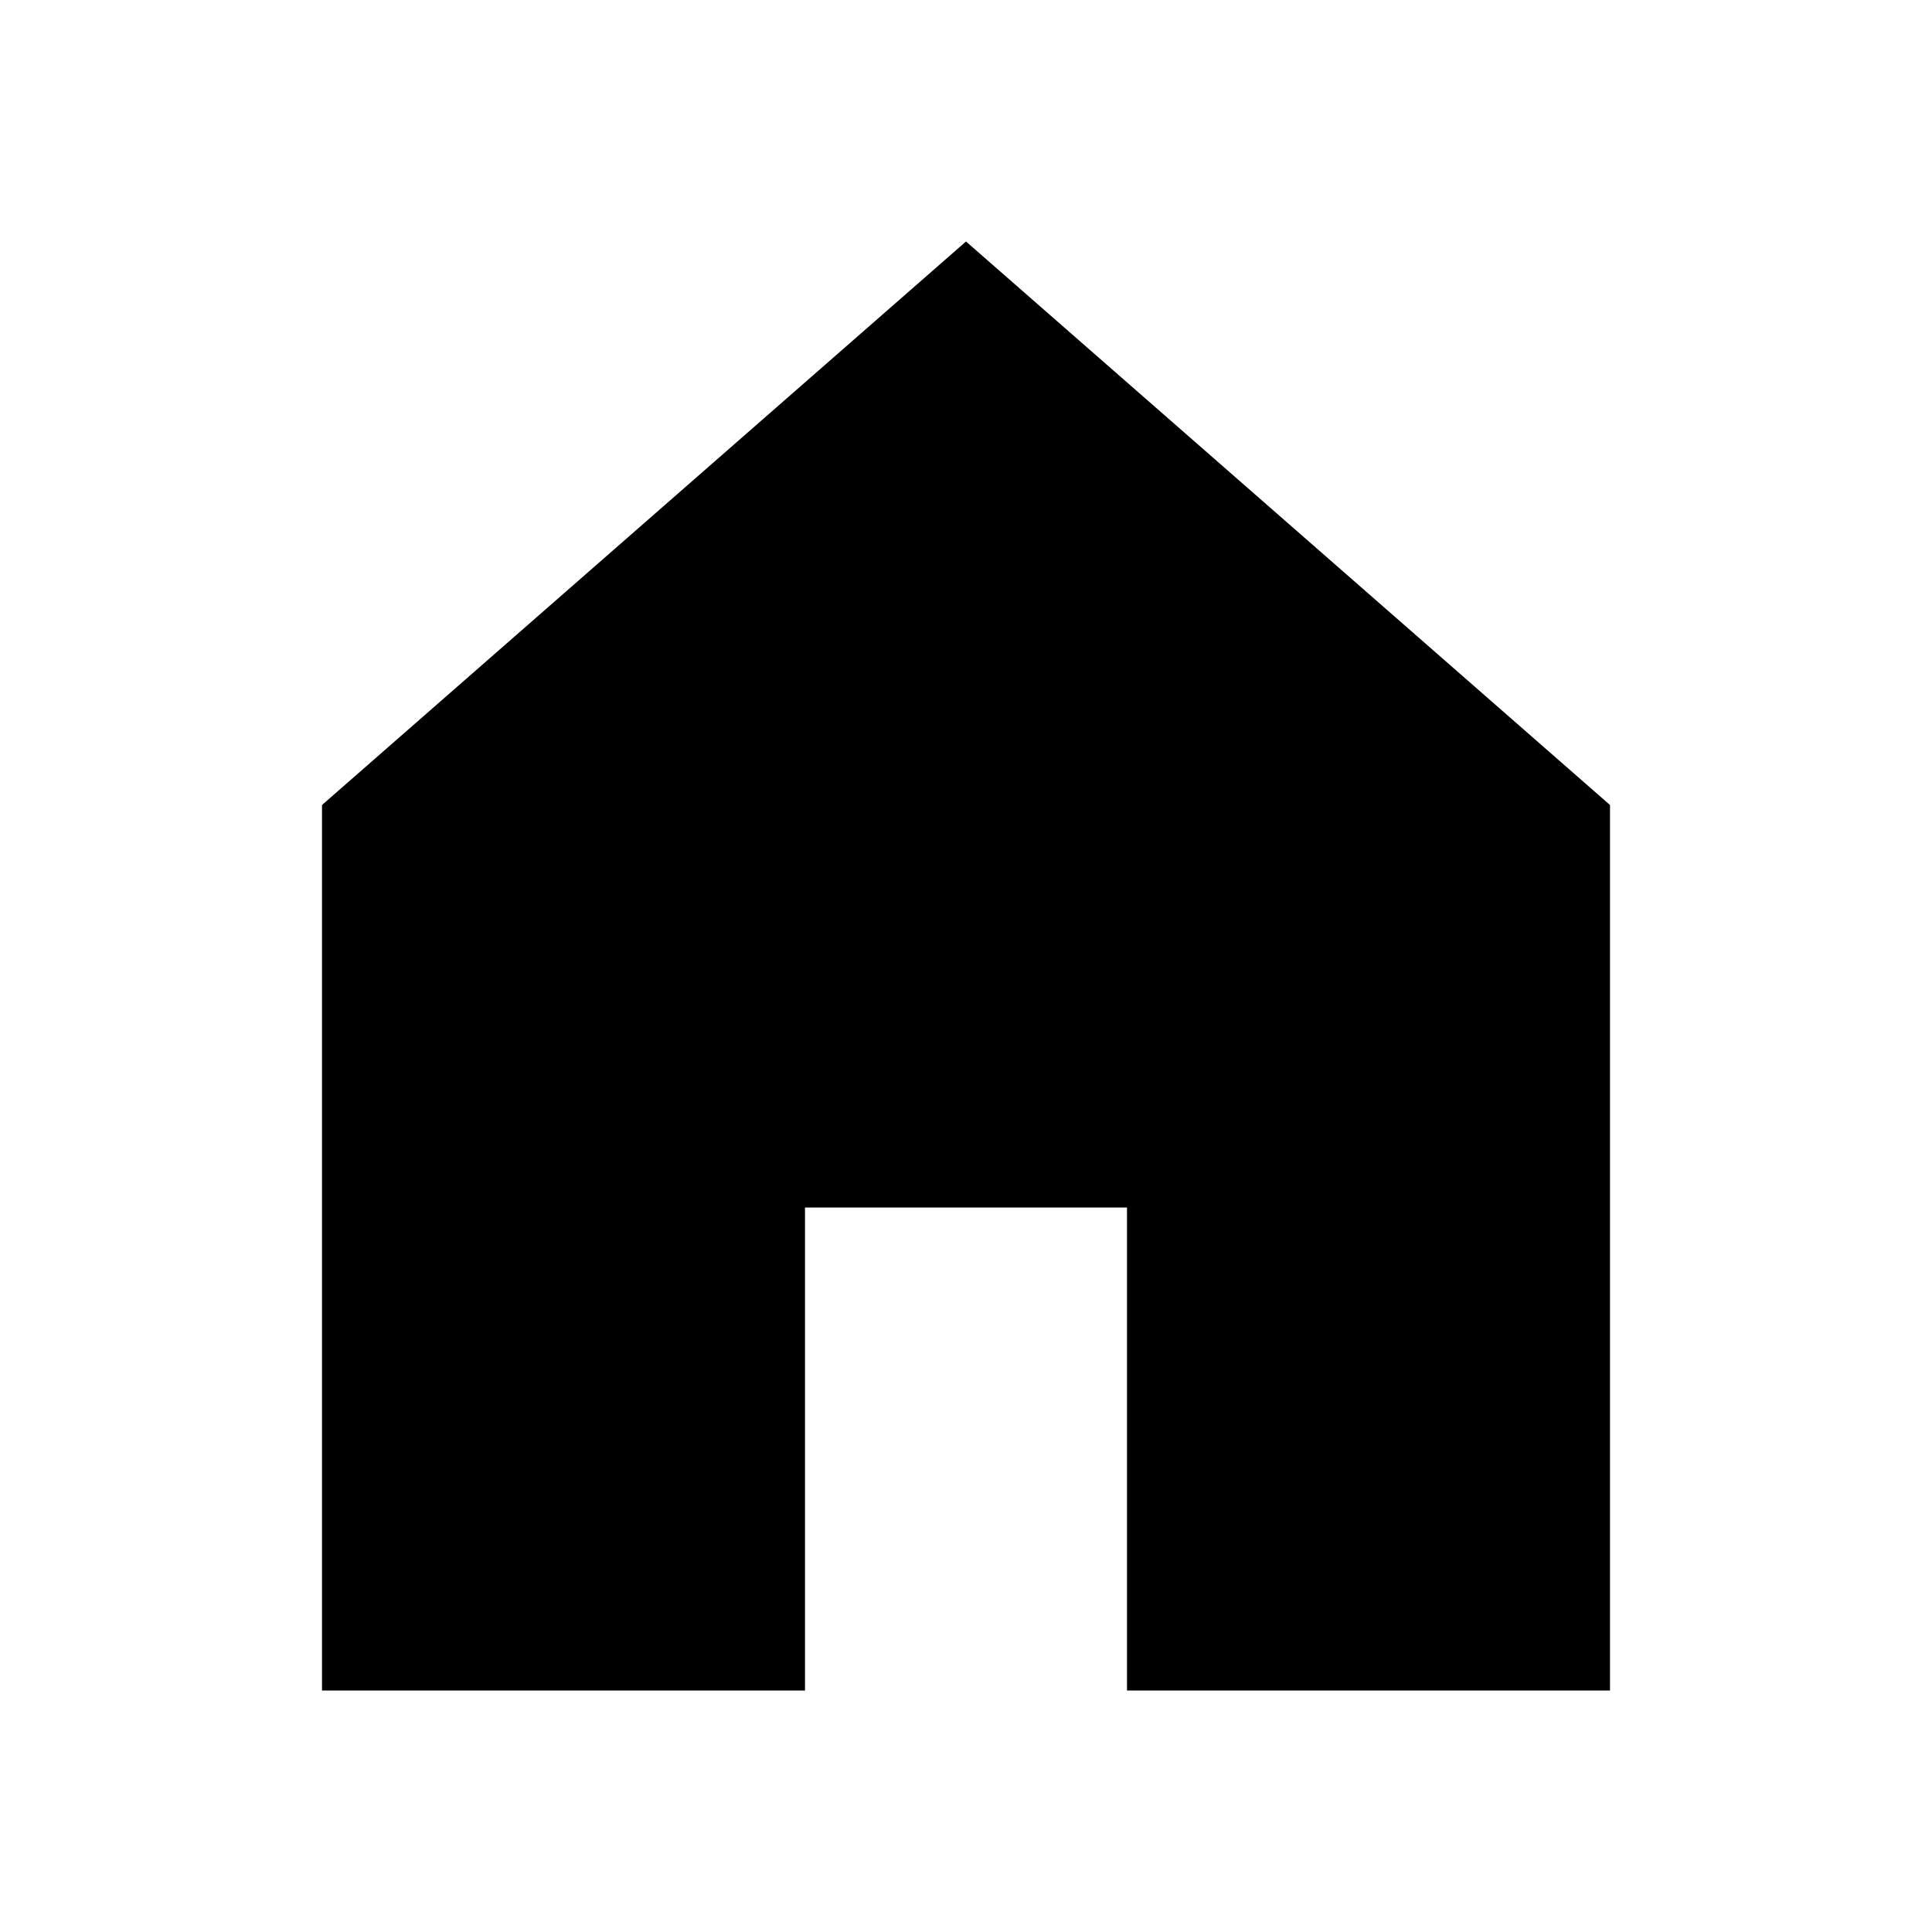
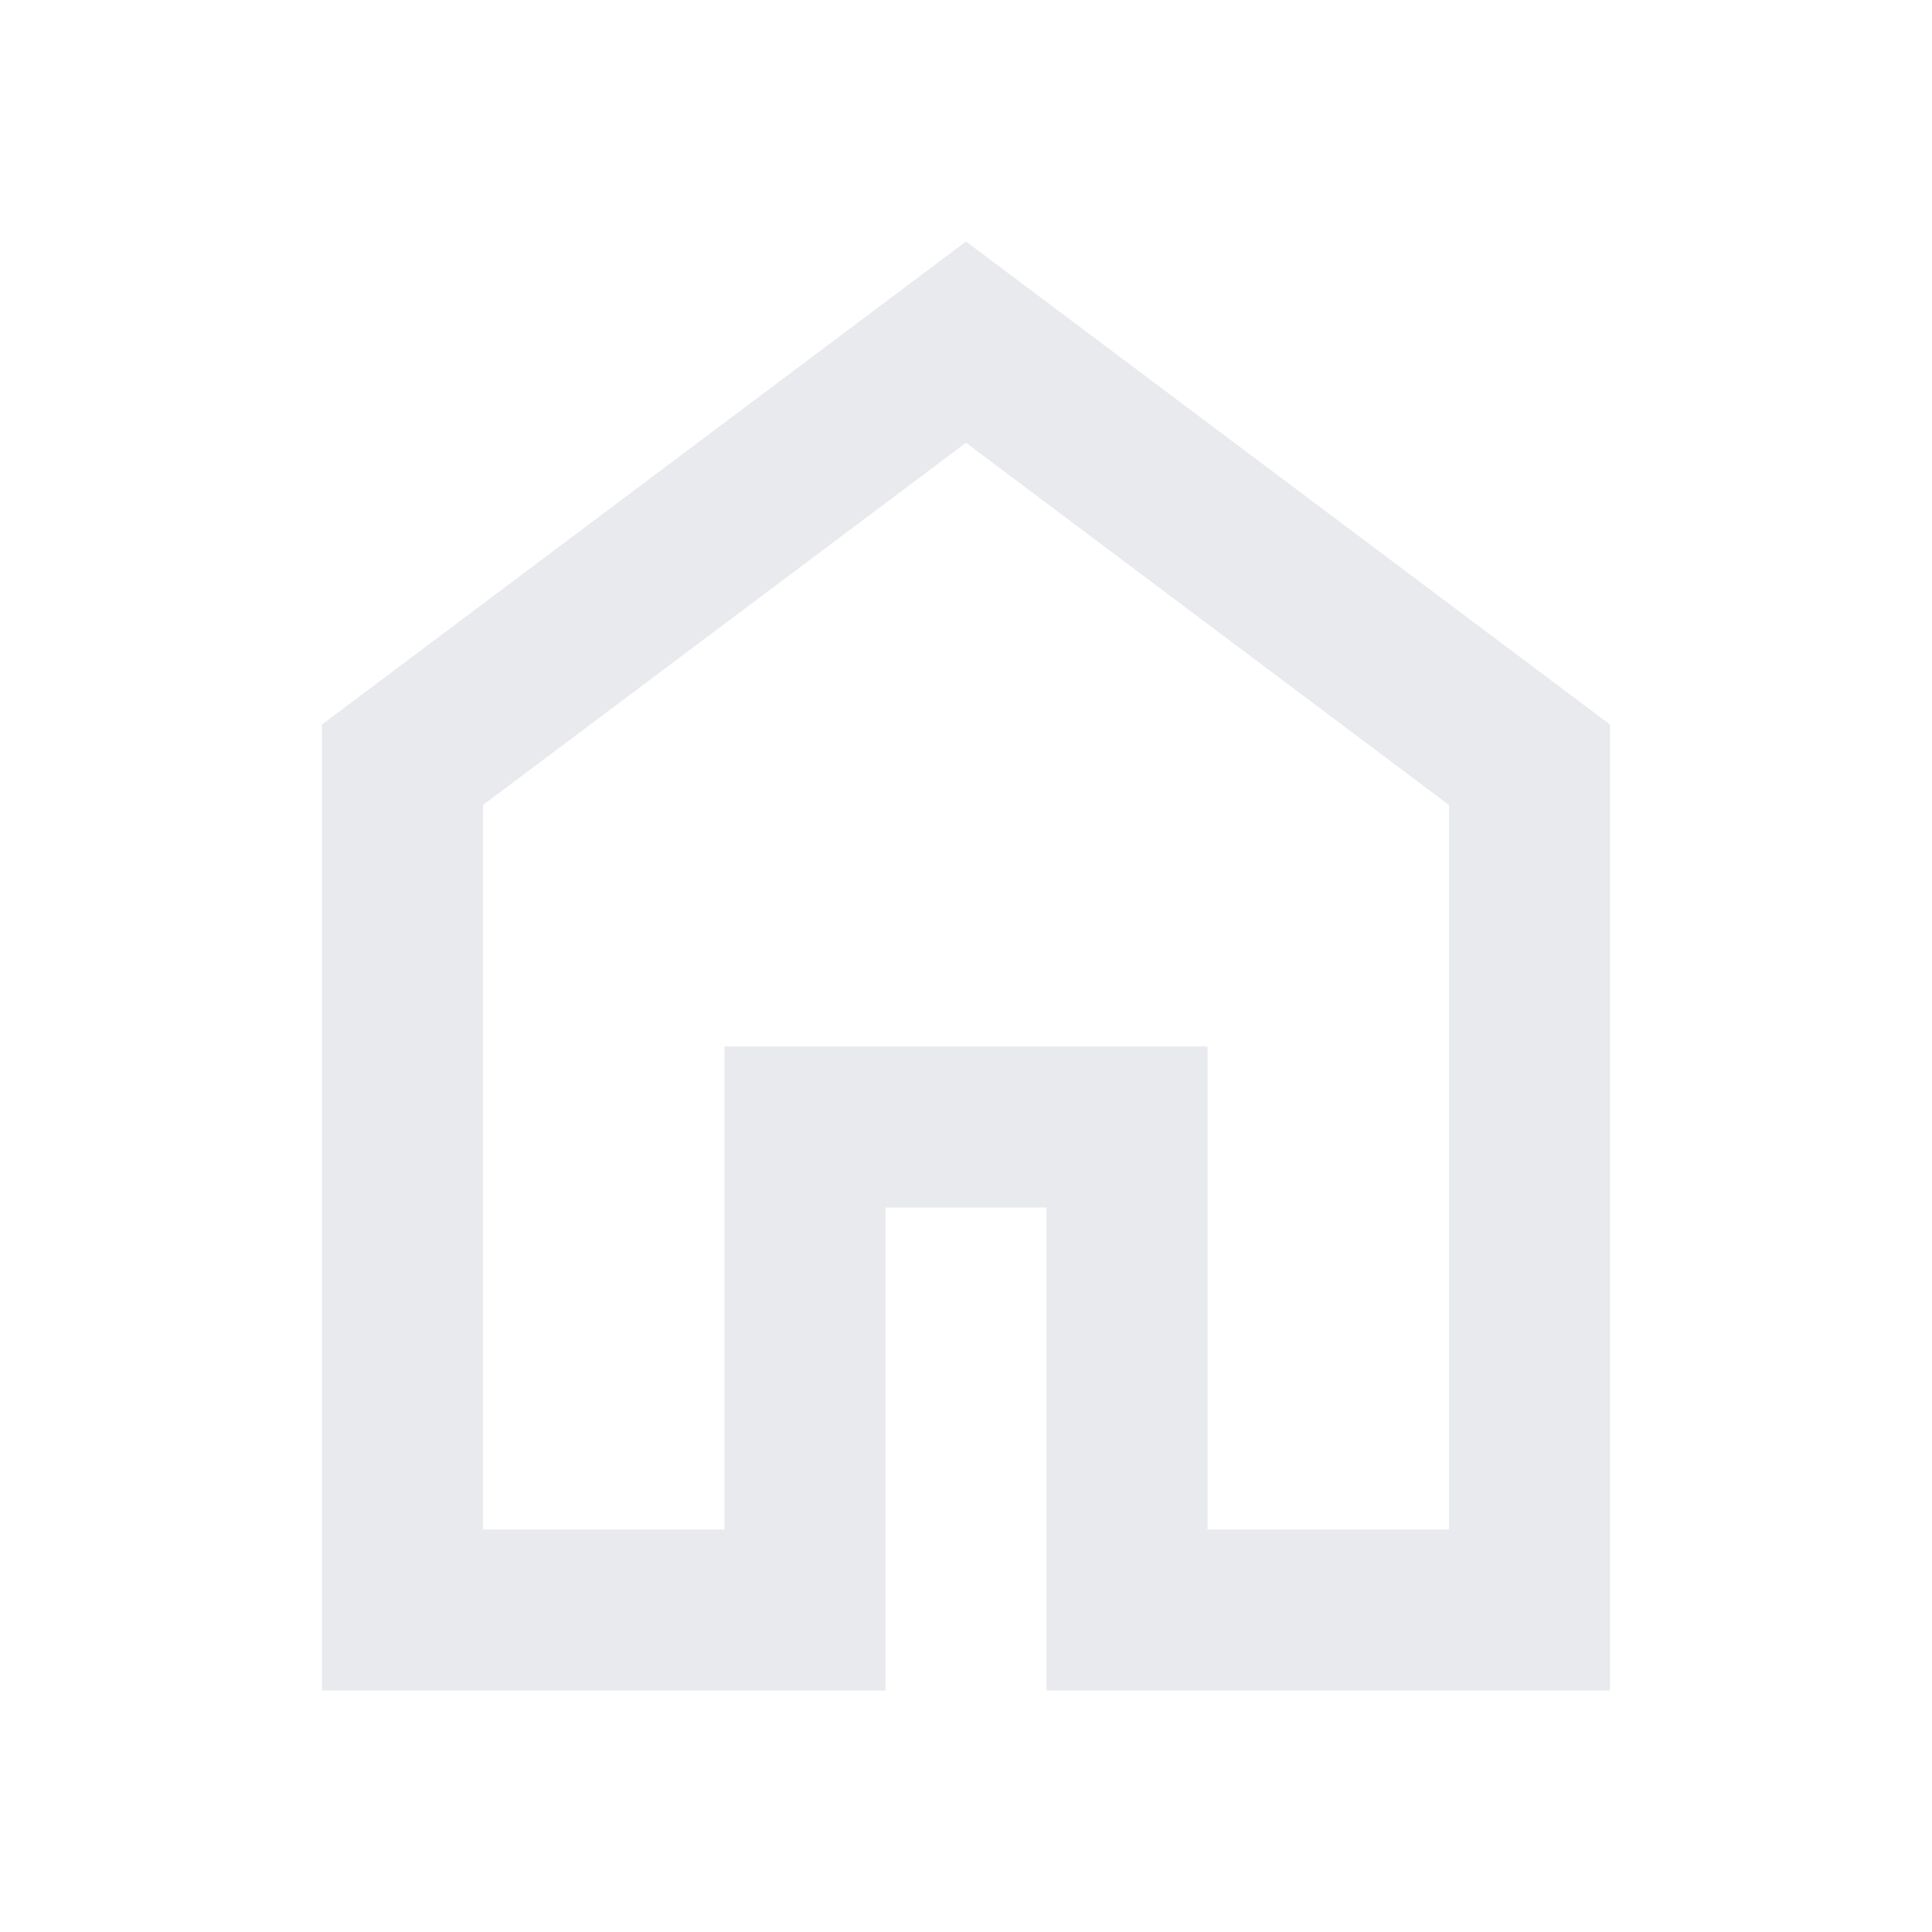
- <svg xmlns="http://www.w3.org/2000/svg" viewBox="0 0 24 24" preserveAspectRatio="xMidYMid meet" focusable="false" class="style-scope yt-icon" style="pointer-events: none; display: block; width: 100%; height: 100%;">
-   <g class="style-scope yt-icon">
-     <path d="M4,10V21h6V15h4v6h6V10L12,3Z" class="style-scope yt-icon" />
-   </g>
+ <svg xmlns="http://www.w3.org/2000/svg" height="24px" viewBox="0 -960 960 960" width="24px" fill="#e8eaed">
+   <path d="M240-200h120v-240h240v240h120v-360L480-740 240-560v360Zm-80 80v-480l320-240 320 240v480H520v-240h-80v240H160Zm320-350Z" />
</svg>
